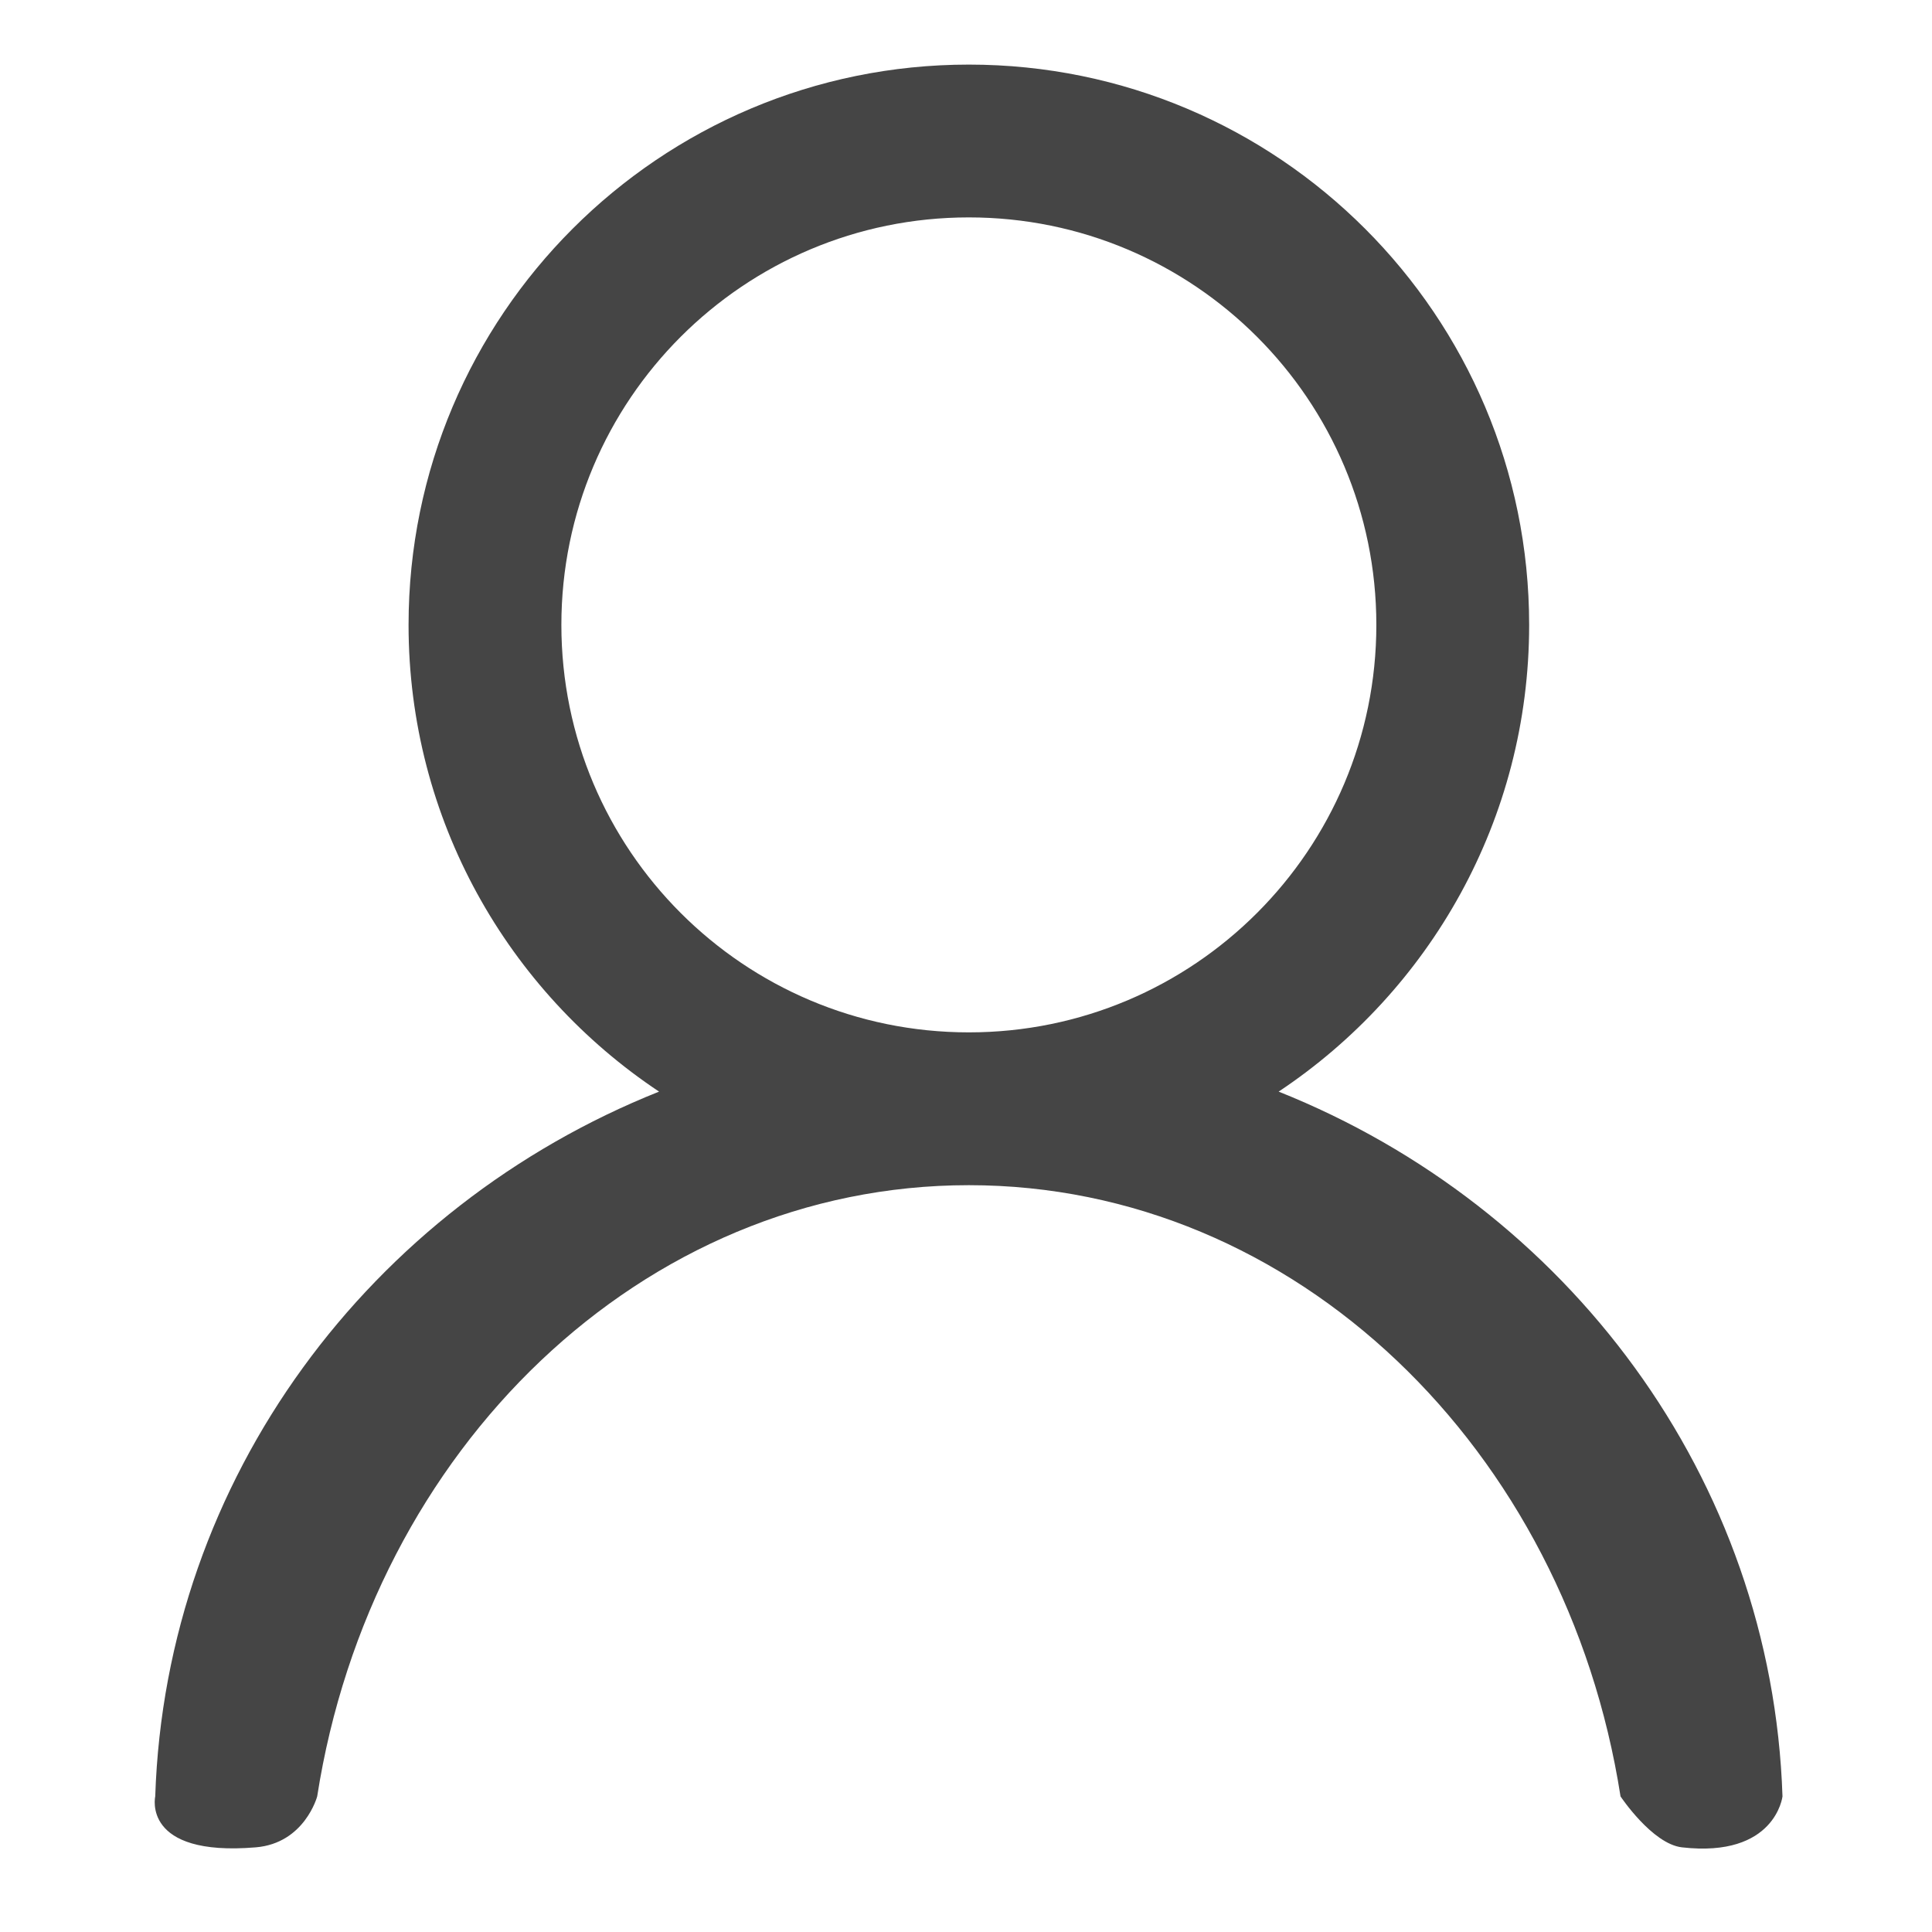
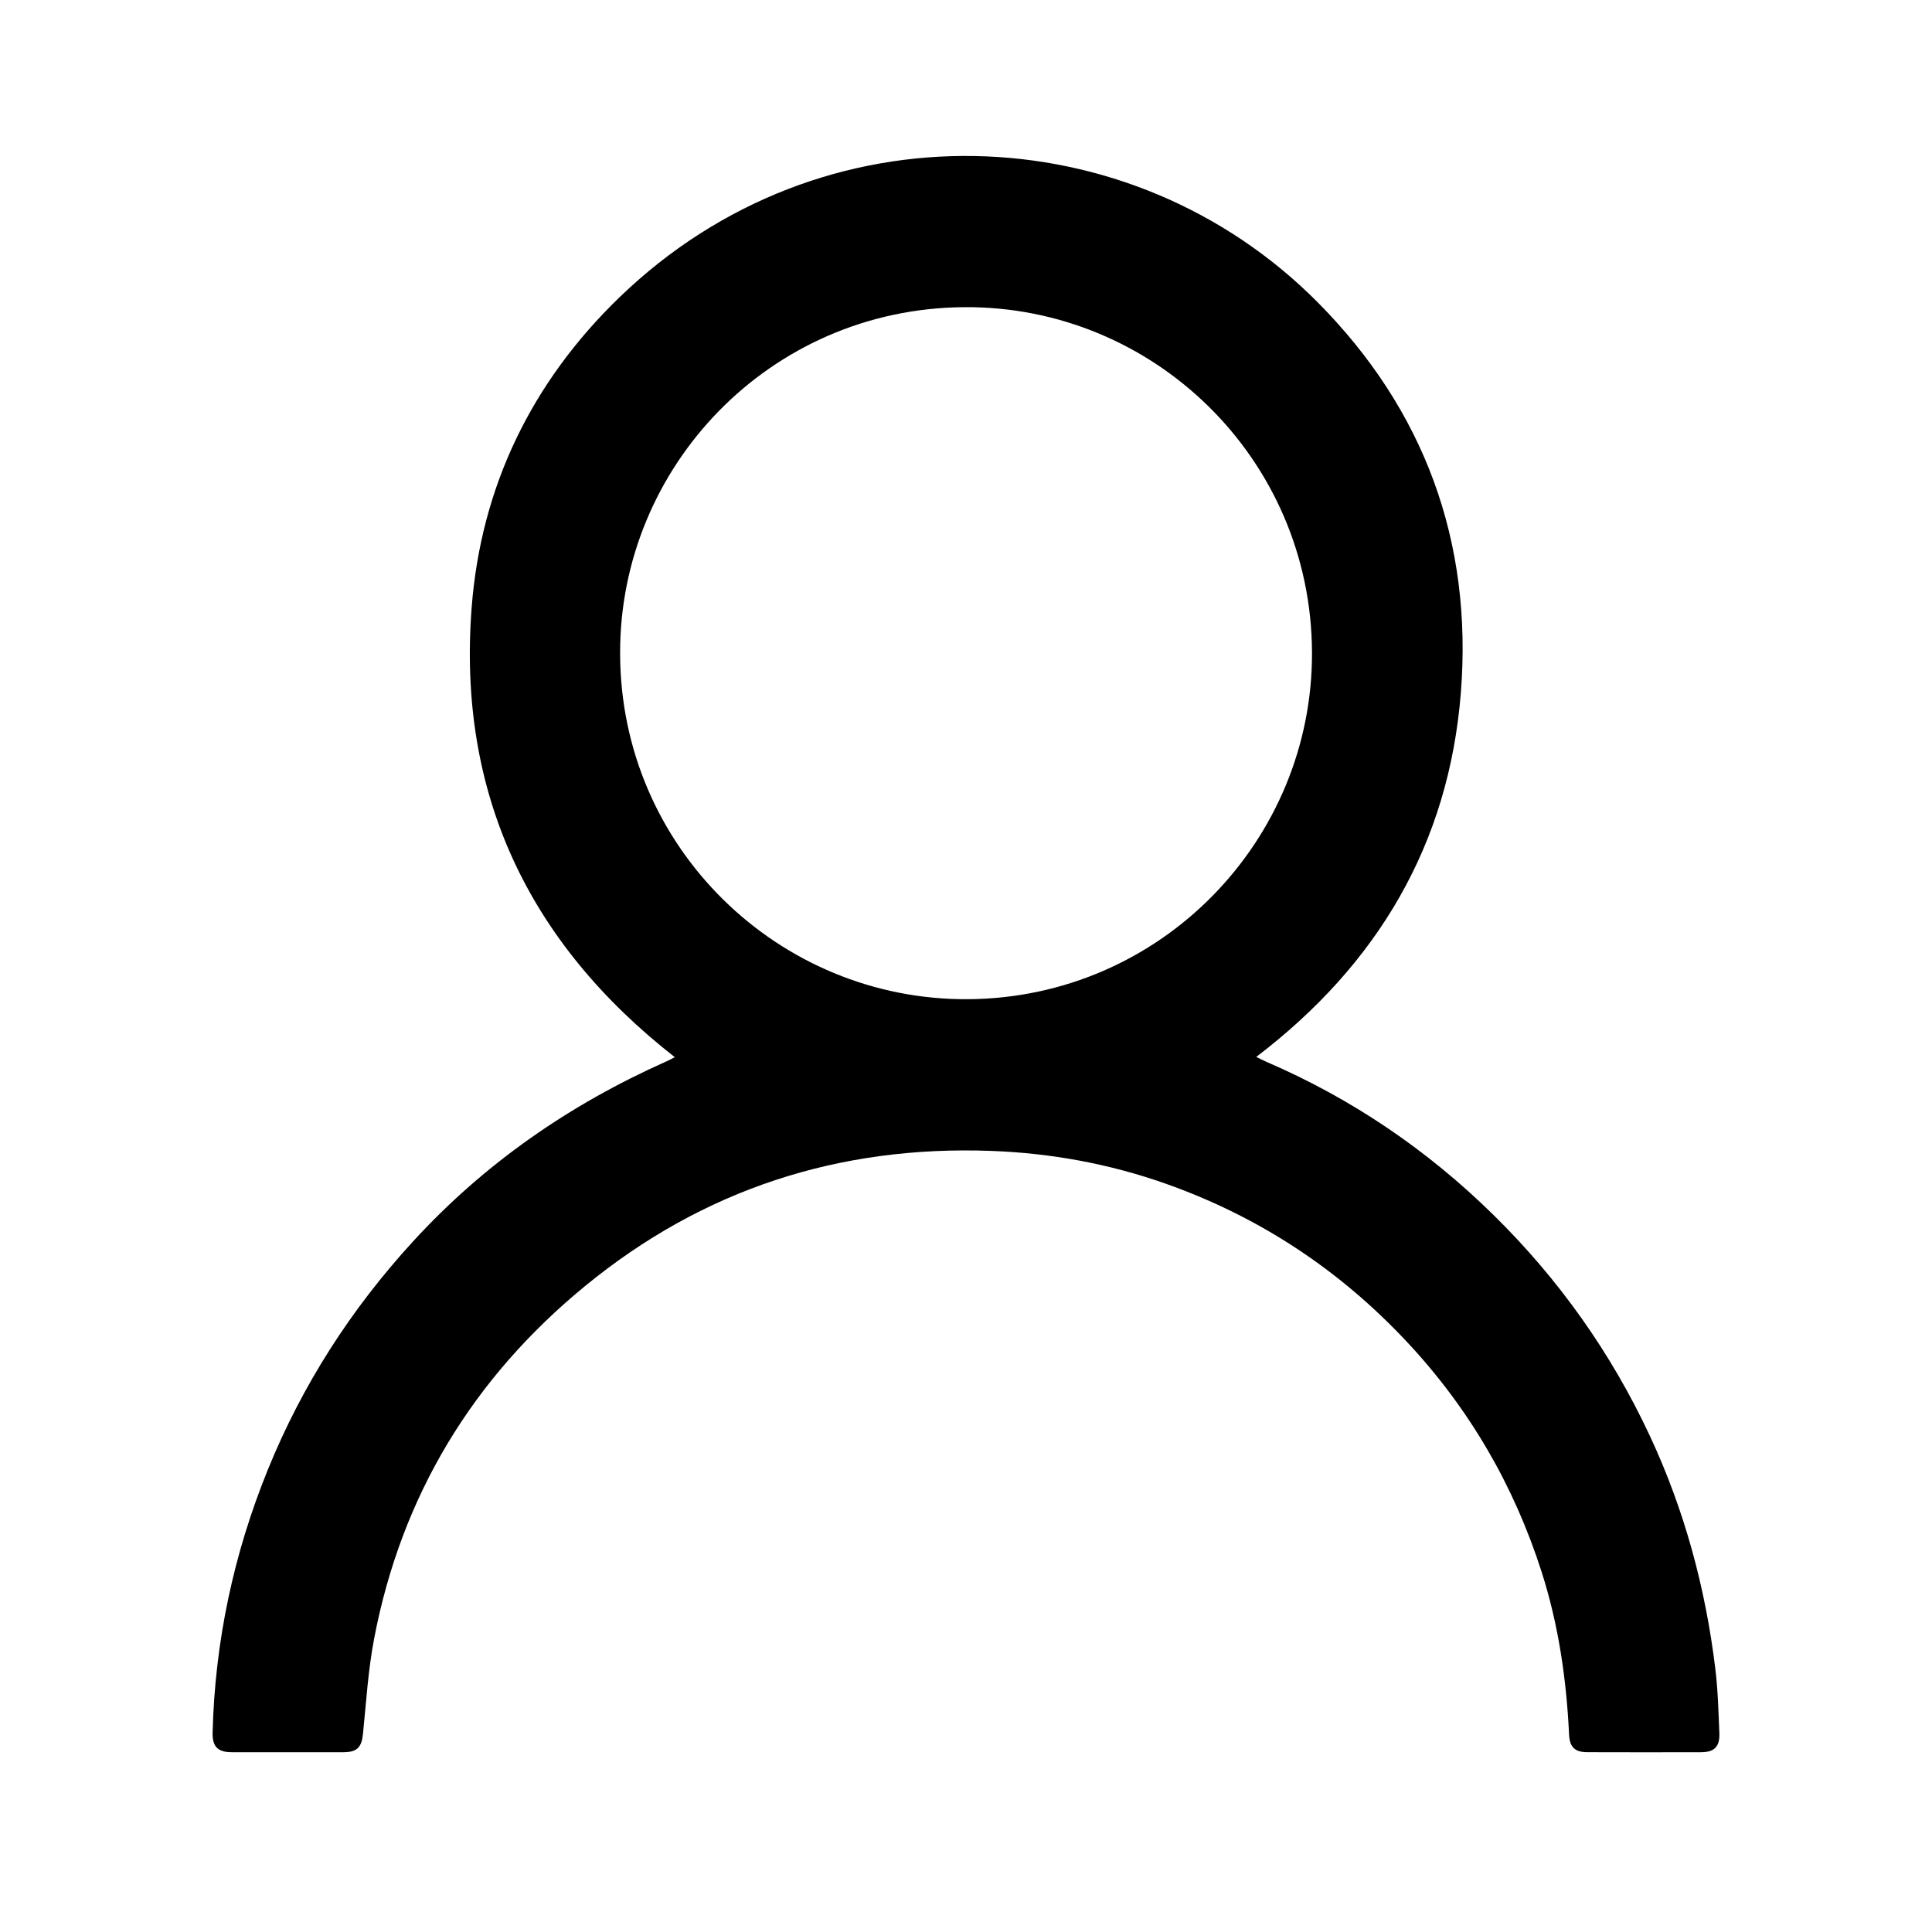
- <svg xmlns="http://www.w3.org/2000/svg" t="1736074084456" class="icon" viewBox="0 0 1024 1024" version="1.1" p-id="14992" width="200" height="200">
-   <path d="M944.756 952.134c0 0-3.743 32.64-53.282 26.997-15.766-1.792-32.56-26.997-32.56-26.997C830.177 768.165 686.677 628.17 513.515 628.17c-173.16 0-316.661 139.995-345.398 323.964 0 0-6.618 24.836-32.56 26.997-60.585 5.063-53.282-26.997-53.282-26.997 5.563-168.889 114.183-312.547 267.043-373.555-79.989-53.229-132.771-144.106-132.771-247.375 0-164.012 132.955-296.967 296.967-296.967s296.967 132.955 296.967 296.967c0 103.269-52.78 194.146-132.77 247.375C830.572 639.587 939.192 783.245 944.756 952.134zM729.492 331.203c0-119.272-96.704-215.976-215.977-215.976-119.271 0-215.976 96.704-215.976 215.976s96.704 215.975 215.976 215.975C632.788 547.178 729.492 450.475 729.492 331.203z" fill="#454545" p-id="14993" />
+ <svg xmlns="http://www.w3.org/2000/svg" version="1.1" id="图层_1" x="0px" y="0px" viewBox="0 0 1047.01 1034.07" style="enable-background:new 0 0 1047.01 1034.07;" xml:space="preserve">
+   <path d="M365.71,572.87c-79.41-62.04-117.83-142.99-110.12-243.51c5.04-65.73,32.62-122.38,80.17-168.3  c109.68-105.92,277.18-98.96,378.16,2.58c57.88,58.2,84.26,129.73,77.76,211.77c-6.51,82.08-45.11,147.22-110.89,197.32  c2.37,1.14,4.08,2.03,5.84,2.79c46.06,19.88,86.89,47.63,122.61,82.71c35.45,34.82,63.82,74.75,84.91,119.92  c18.74,40.15,30.09,82.25,35.43,126.05c1.41,11.53,1.7,23.22,2.19,34.84c0.32,7.47-2.69,10.45-10.01,10.46  c-20.48,0.05-40.95,0.06-61.43-0.01c-6.88-0.02-9.67-2.69-10-9.63c-1.44-30-5.72-59.52-14.91-88.18  c-15.01-46.8-39.11-88.32-72.71-124.28c-36.69-39.27-80.26-68.06-130.94-85.97c-30.6-10.81-62.15-16.58-94.61-17.78  c-82.54-3.05-156.27,20.89-220.09,73.23c-60.82,49.88-99.56,113.62-114.34,191.18c-3.22,16.91-4.28,34.24-6.01,51.41  c-0.74,7.32-3.11,10.01-10.67,10.03c-20.14,0.03-40.29,0.04-60.43,0c-7.61-0.02-10.6-3.04-10.4-10.66  c1.26-49.35,11.38-96.85,29.97-142.55c18.69-45.94,45.06-86.91,78.58-123.51c38.84-42.43,85-74.27,137.3-97.61  C362.59,574.52,364.03,573.72,365.71,572.87z M336.06,354.14c0.14,105.03,85.97,188.1,188.75,187.3  c104.5-0.81,186.59-86.24,186.2-187.91c-0.4-104.8-85.79-187.85-188.56-187.08C417.14,167.24,335.73,253,336.06,354.14z" />
</svg>
